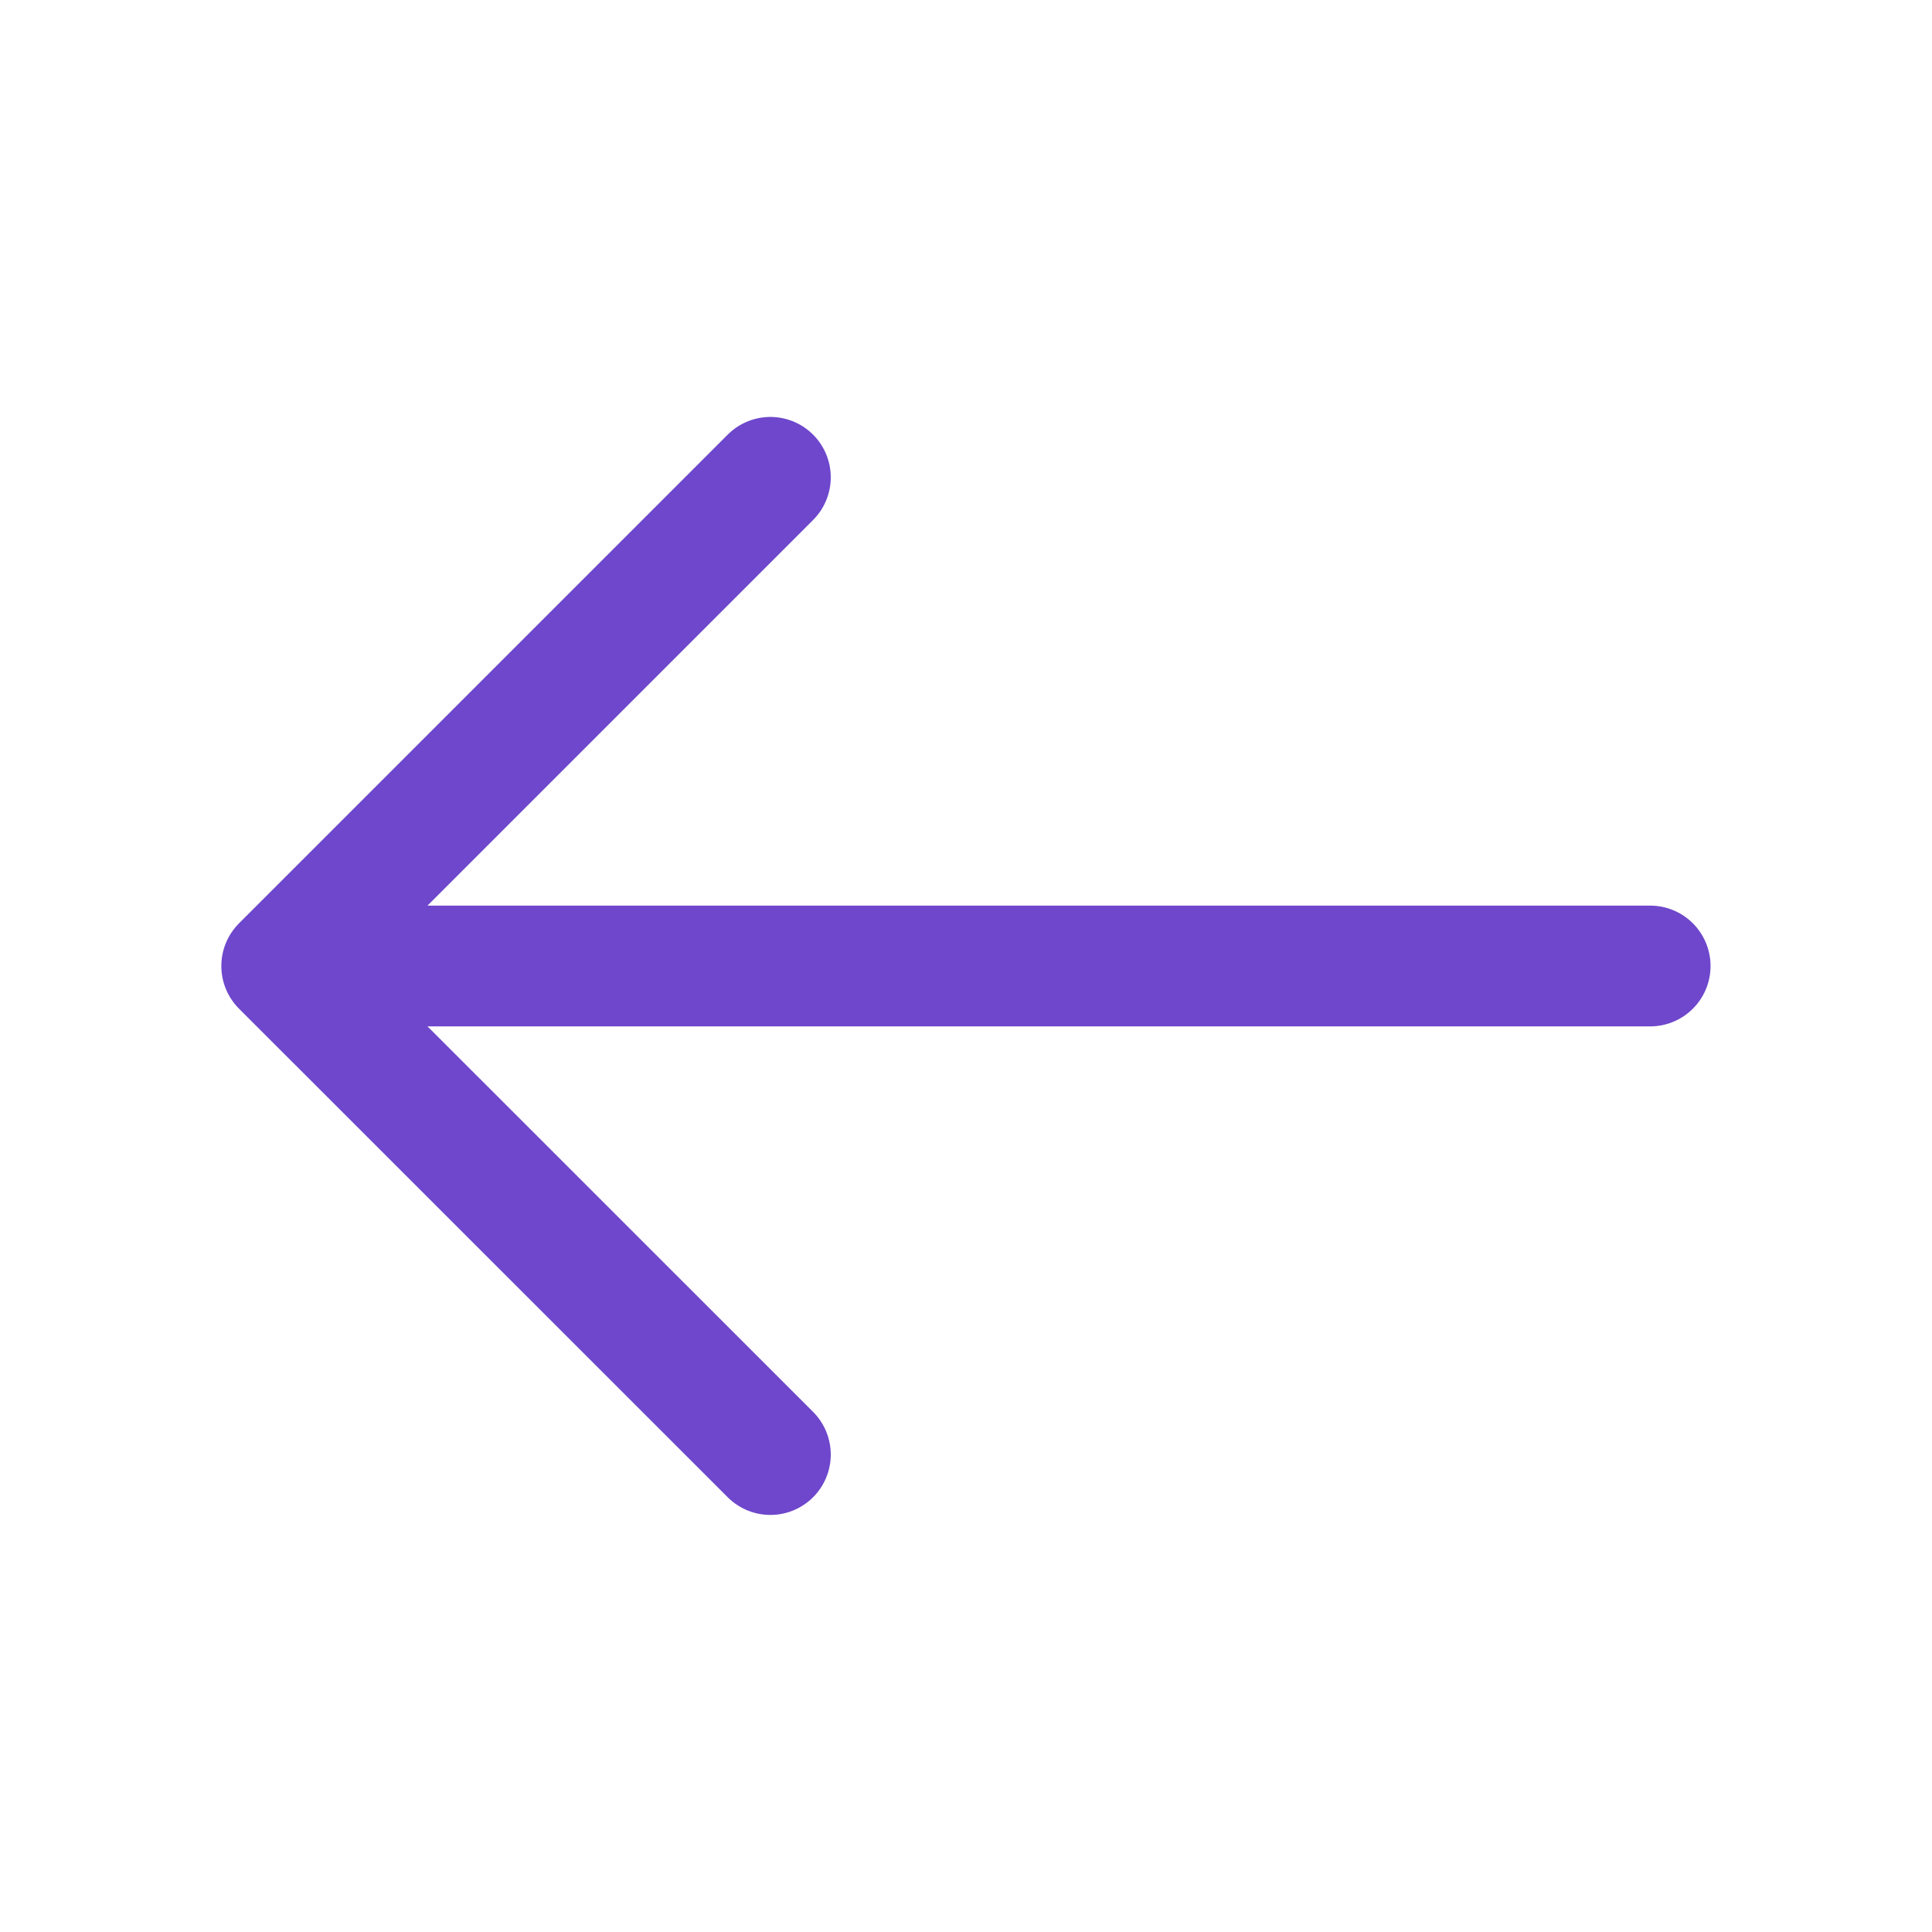
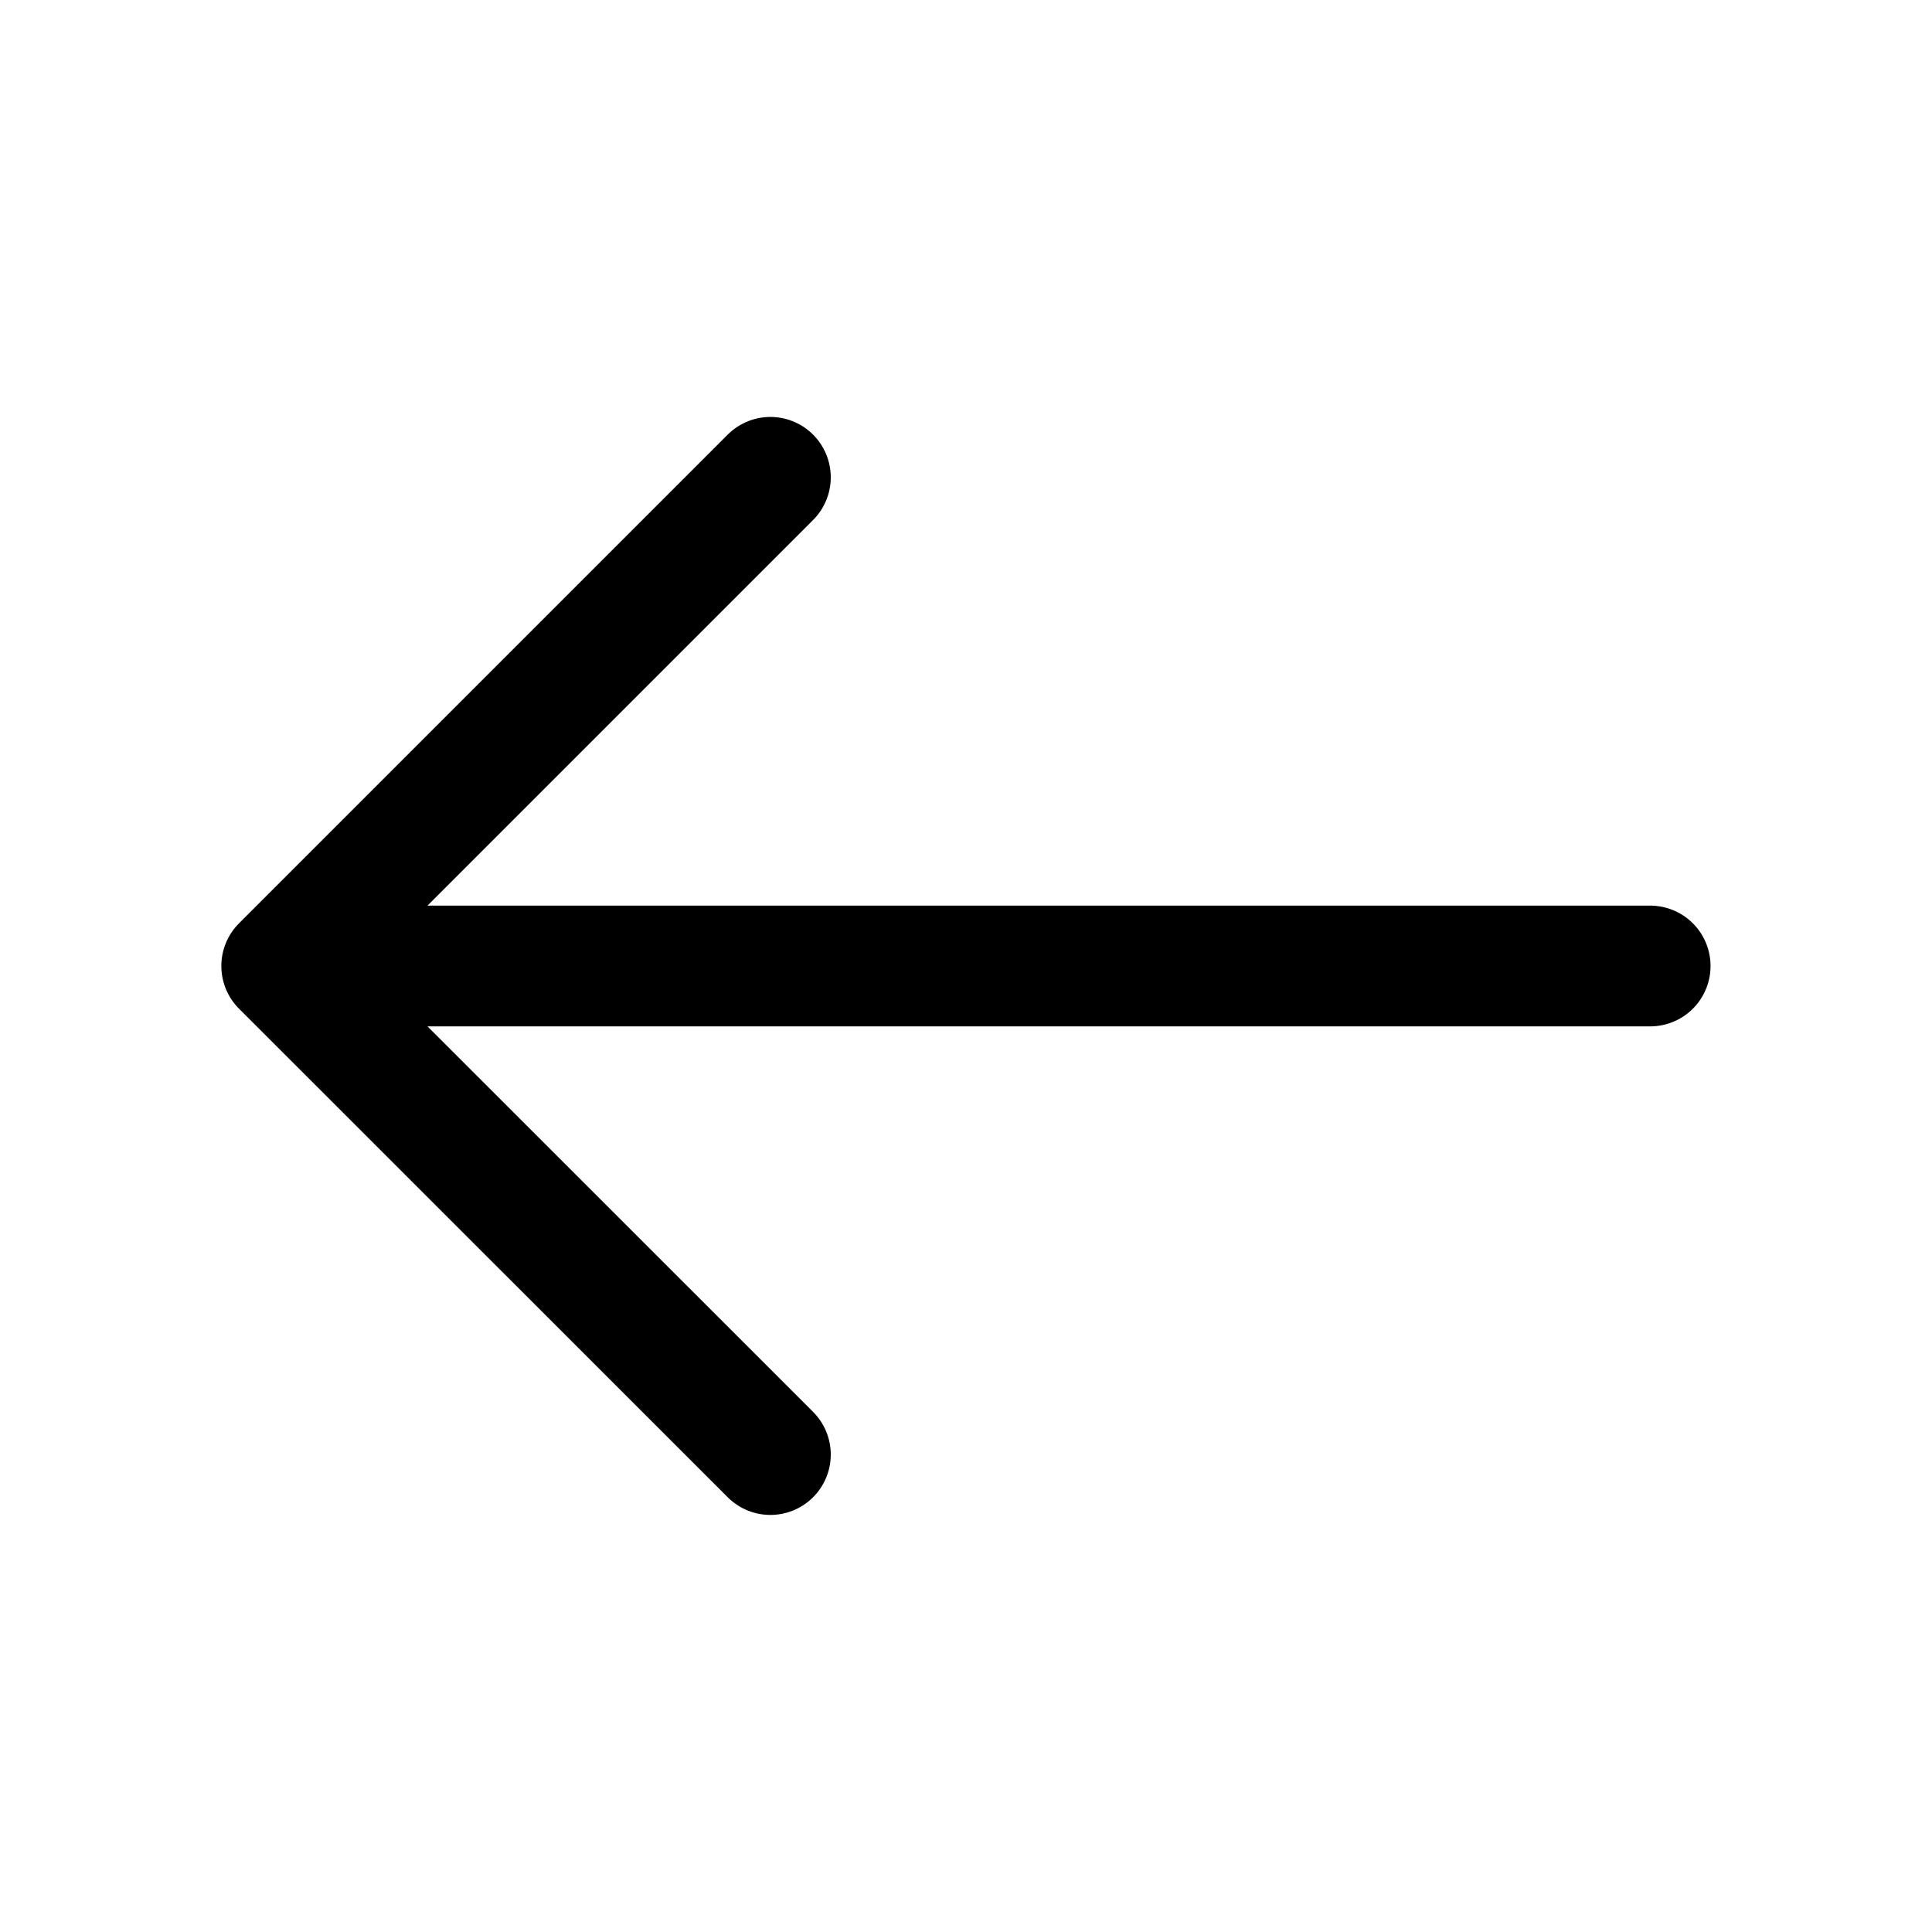
<svg xmlns="http://www.w3.org/2000/svg" width="16" height="16" viewBox="0 0 16 16" fill="none">
-   <path d="M6.38 3.953L2.333 8L6.38 12.046" stroke="#6E47CC" stroke-miterlimit="10" stroke-linecap="round" stroke-linejoin="round" />
-   <path d="M13.666 8H2.447" stroke="#6E47CC" stroke-miterlimit="10" stroke-linecap="round" stroke-linejoin="round" />
+   <path d="M6.38 3.953L2.333 8L6.38 12.046" stroke="currentColor" stroke-miterlimit="10" stroke-linecap="round" stroke-linejoin="round" />
+   <path d="M13.666 8H2.447" stroke="currentColor" stroke-miterlimit="10" stroke-linecap="round" stroke-linejoin="round" />
</svg>
